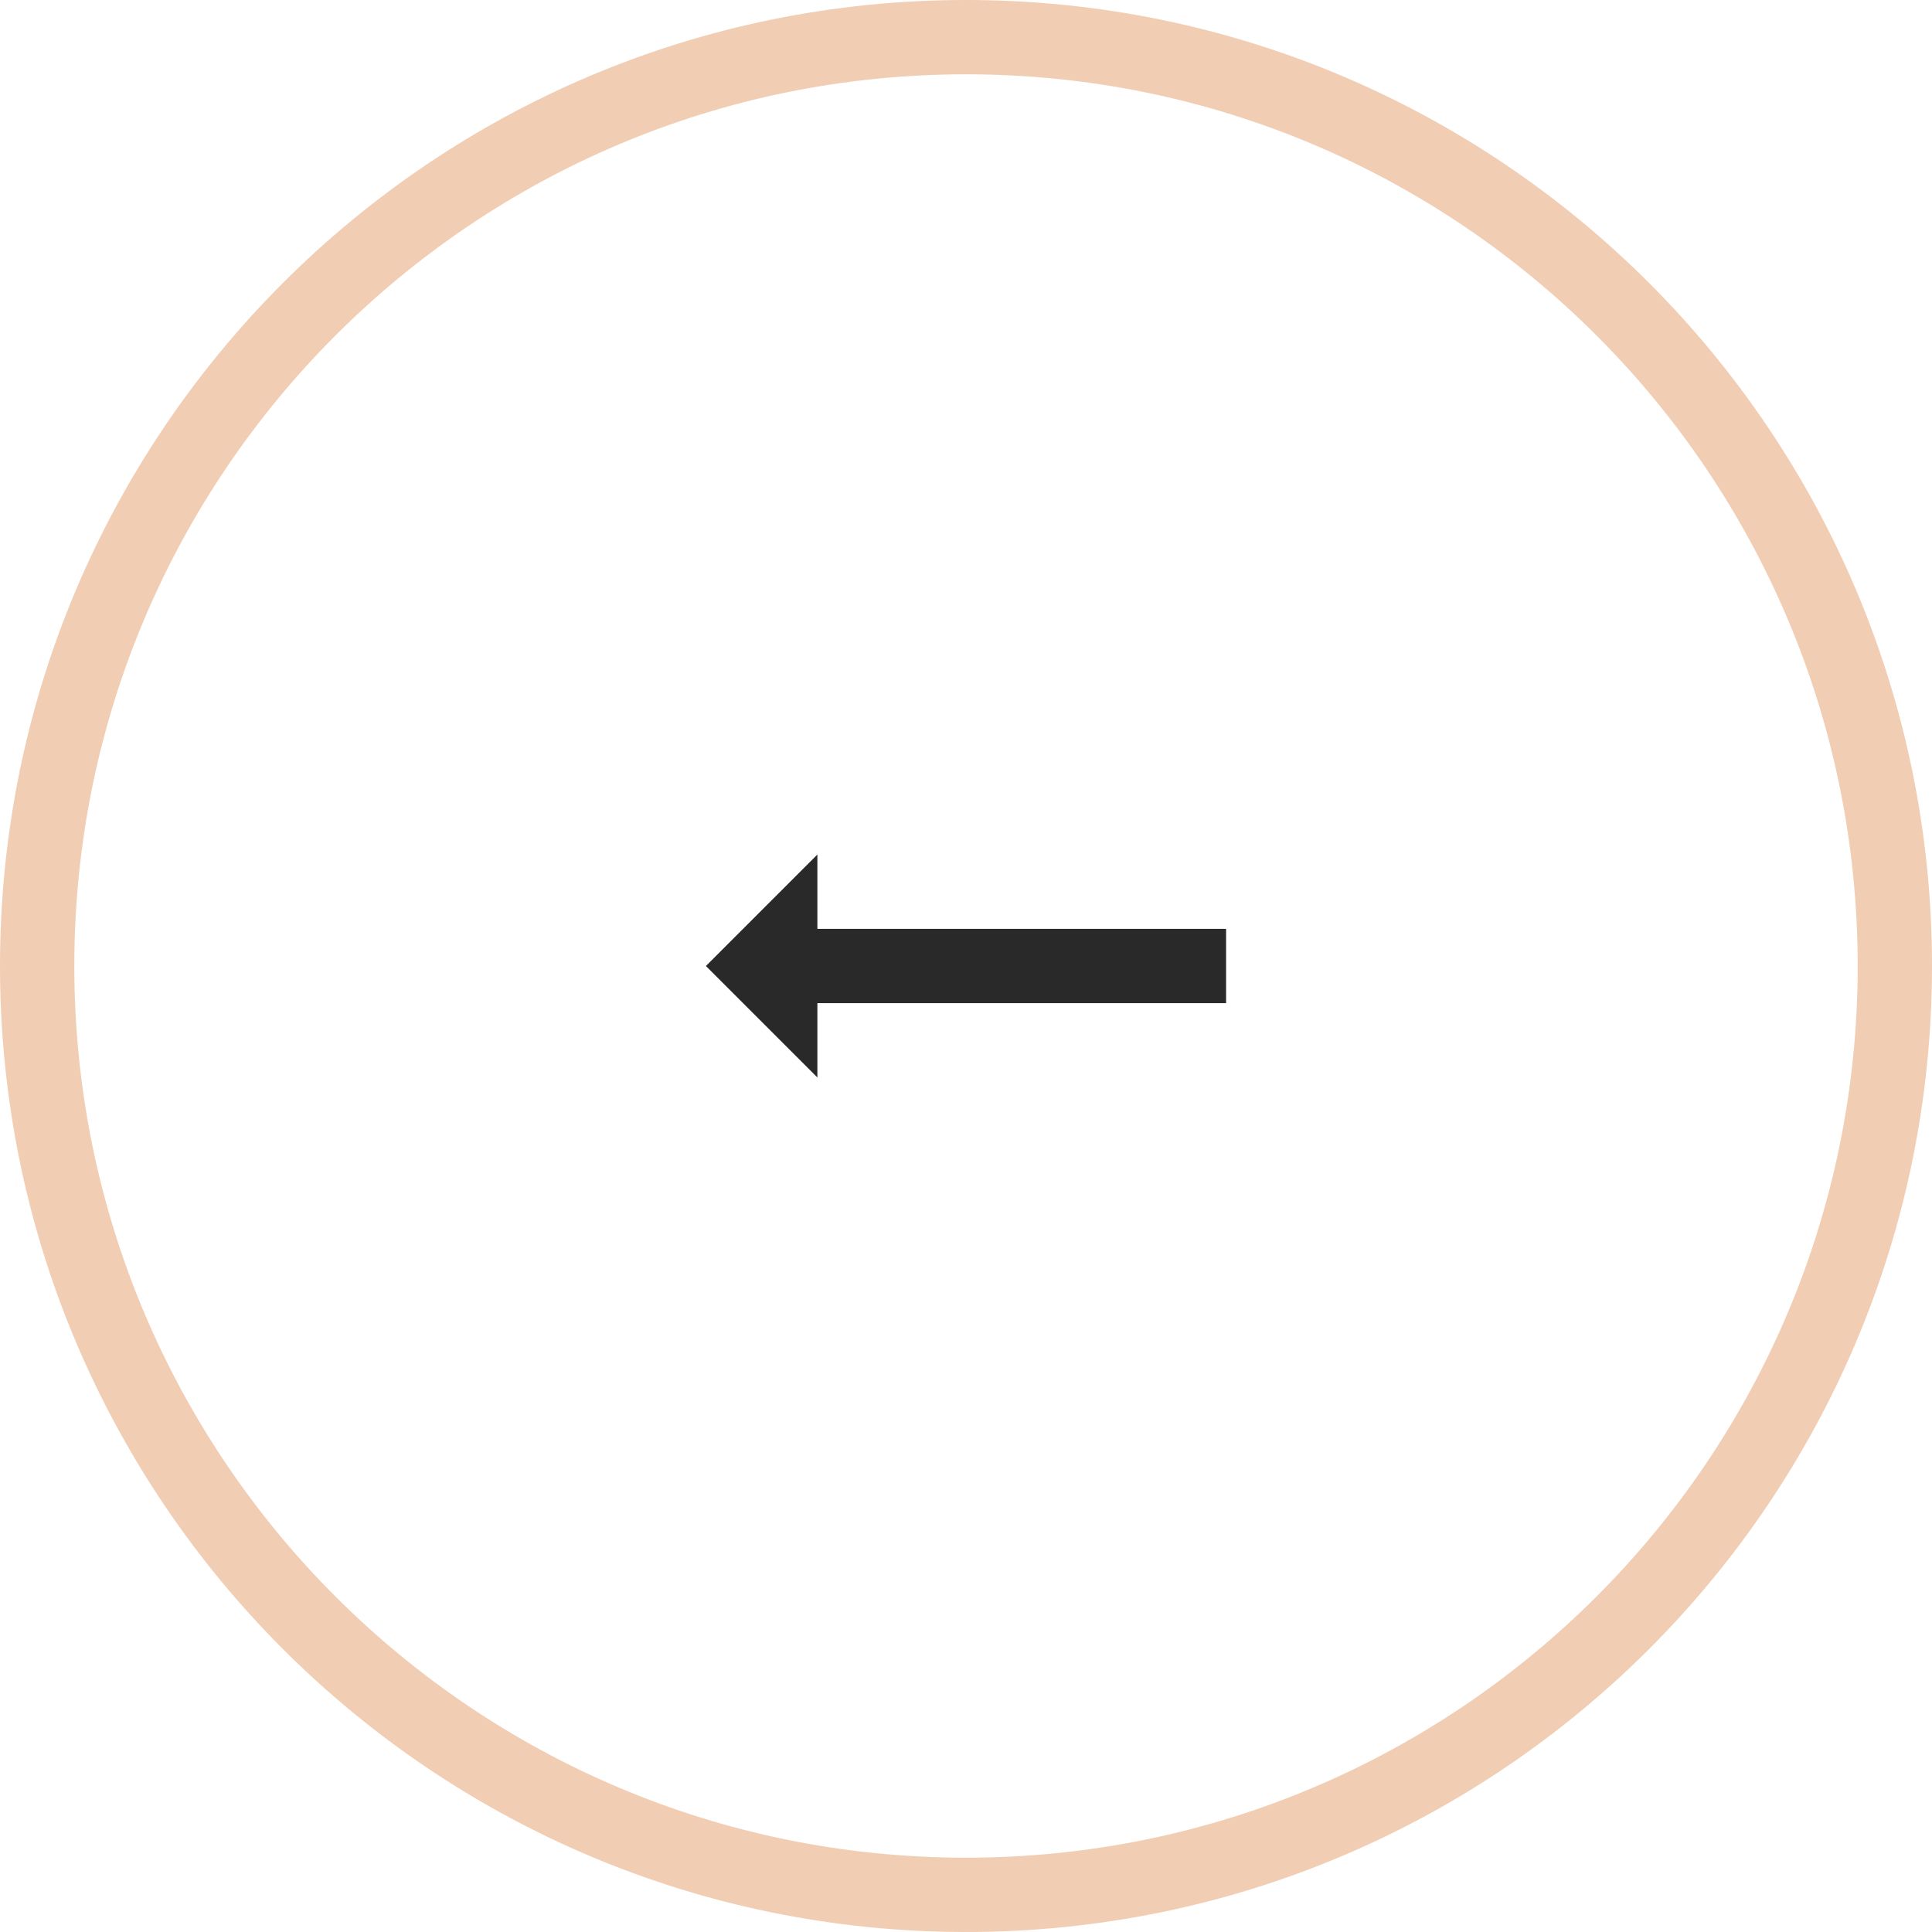
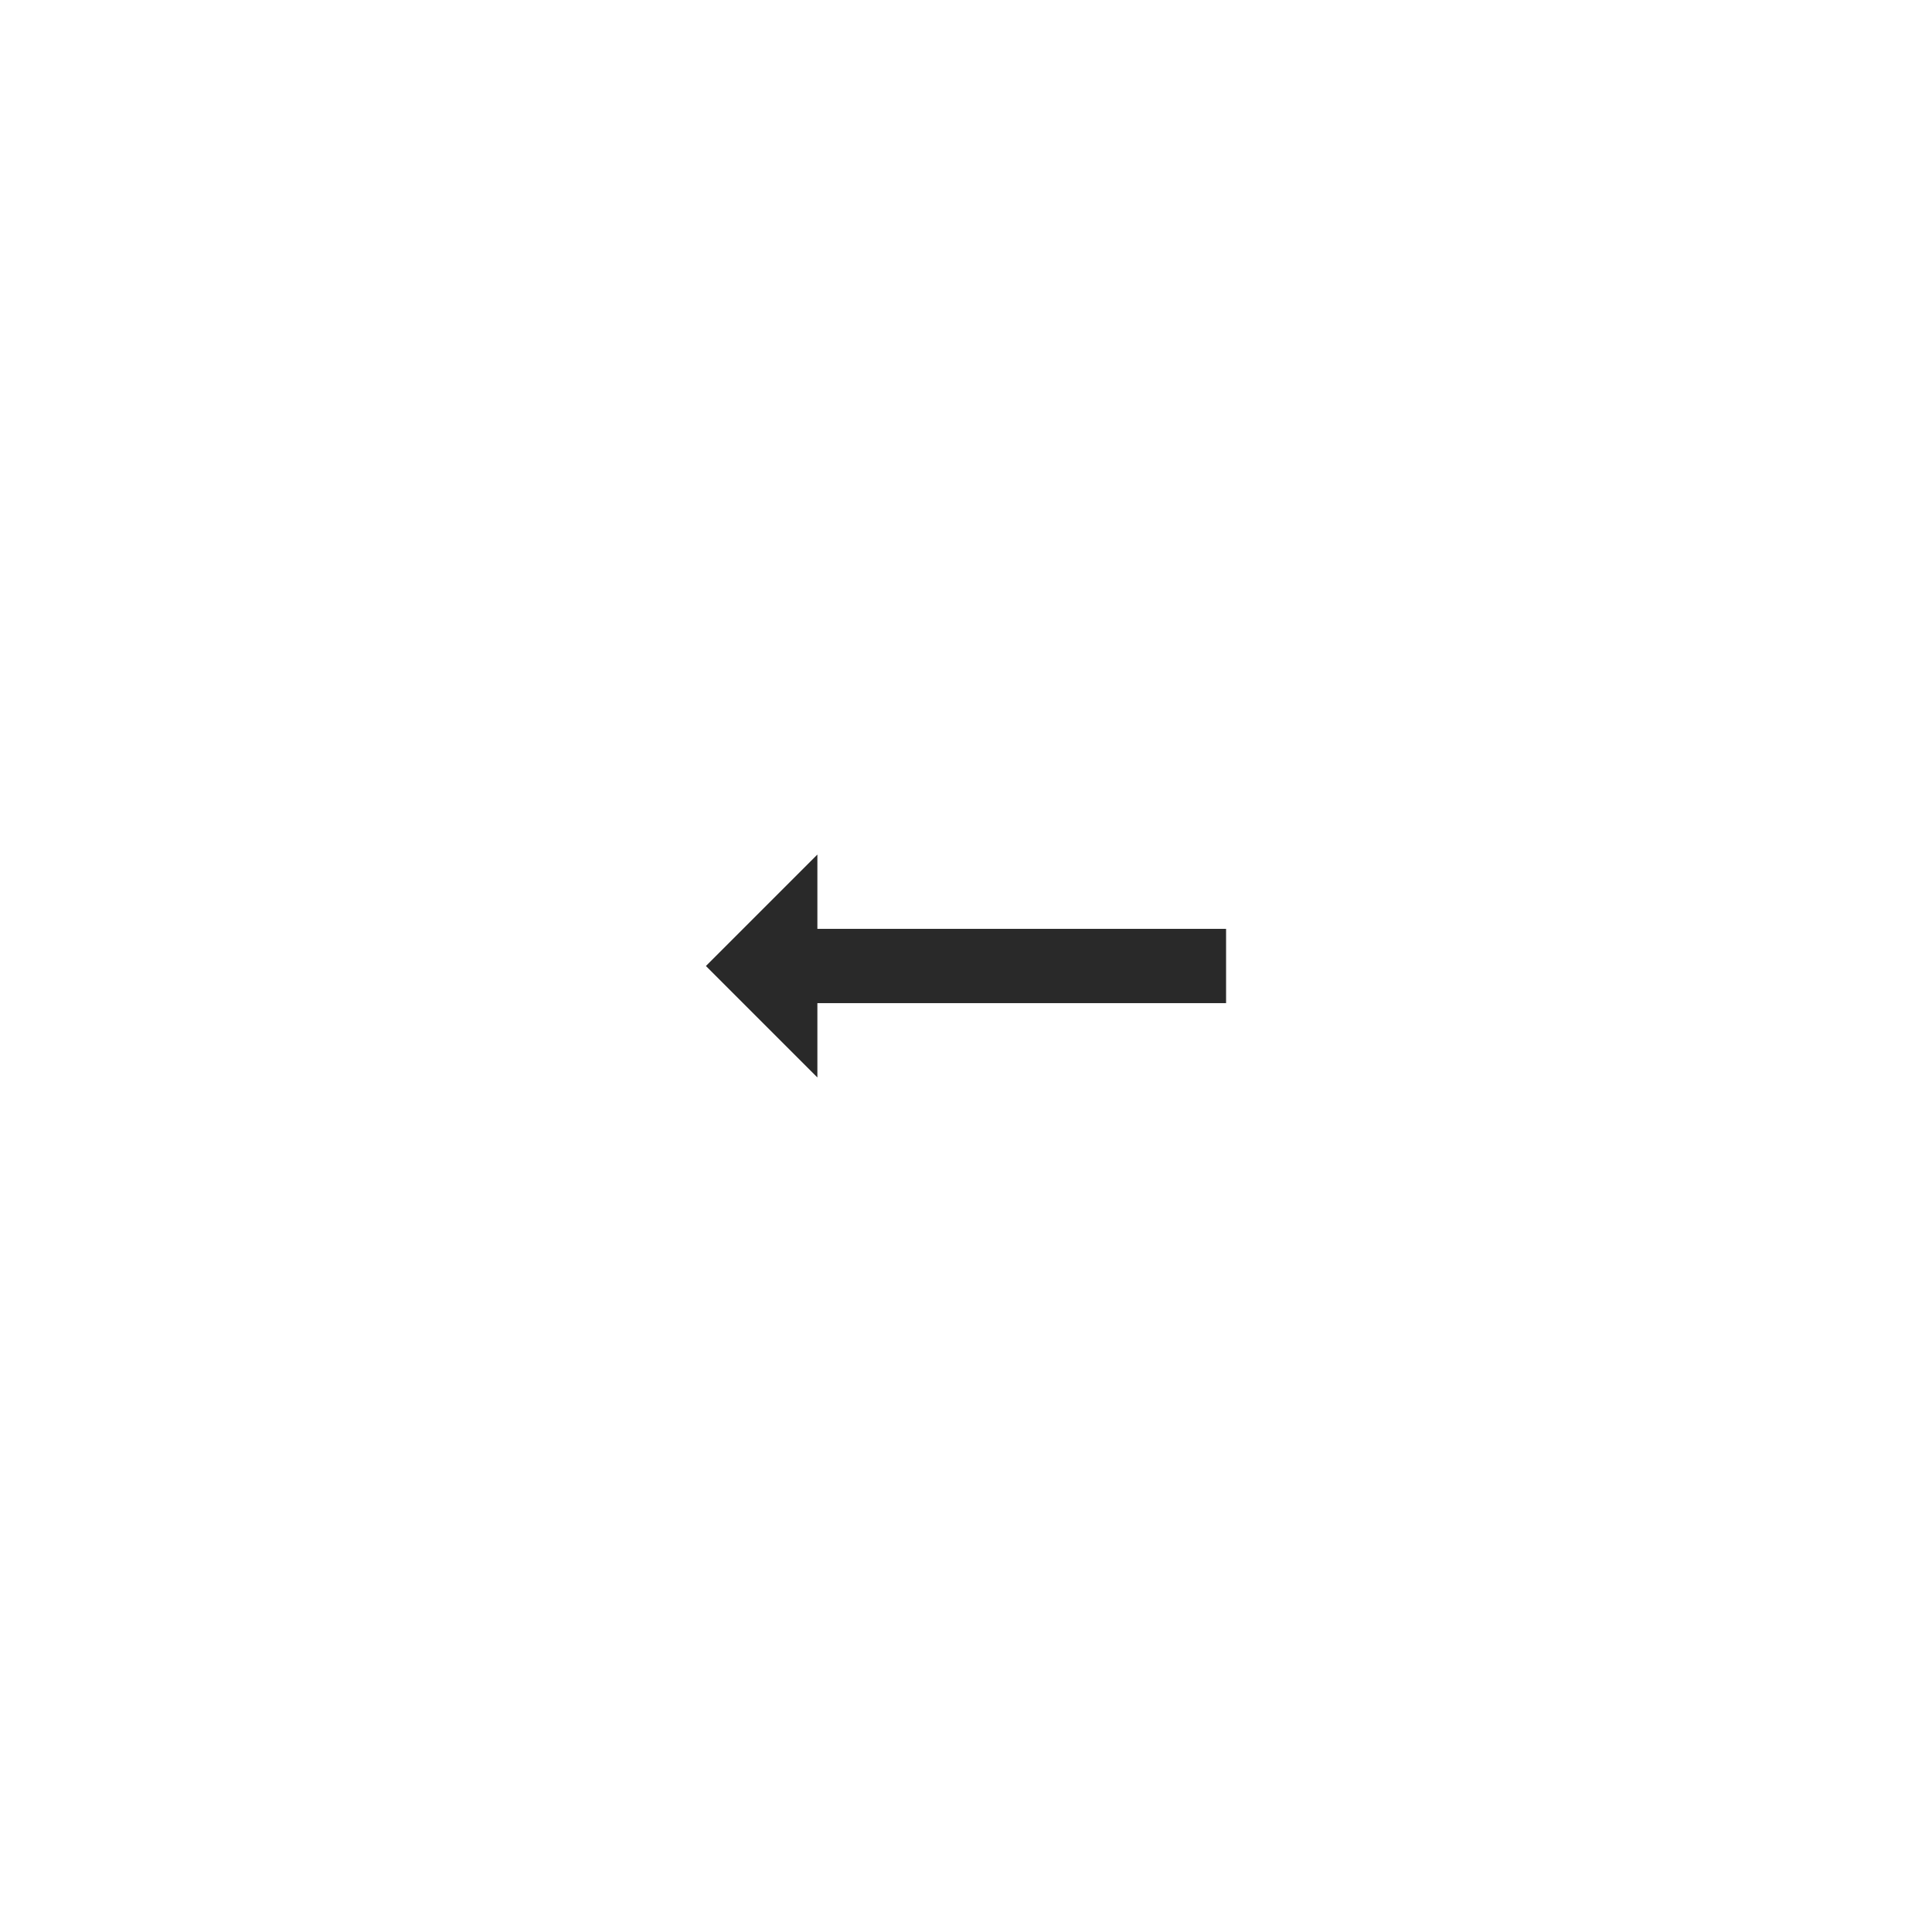
<svg xmlns="http://www.w3.org/2000/svg" width="52" height="52" viewBox="0 0 52 52" fill="none">
  <path d="M33 25V27H22V29L19 26L22 23V25H33Z" fill="#292929" />
-   <rect x="1" y="1" width="50" height="50" rx="25" stroke="#F1CDB3" stroke-width="2" />
+   <rect x="1" y="1" width="50" height="50" rx="25" stroke="" stroke-width="2" />
</svg>
